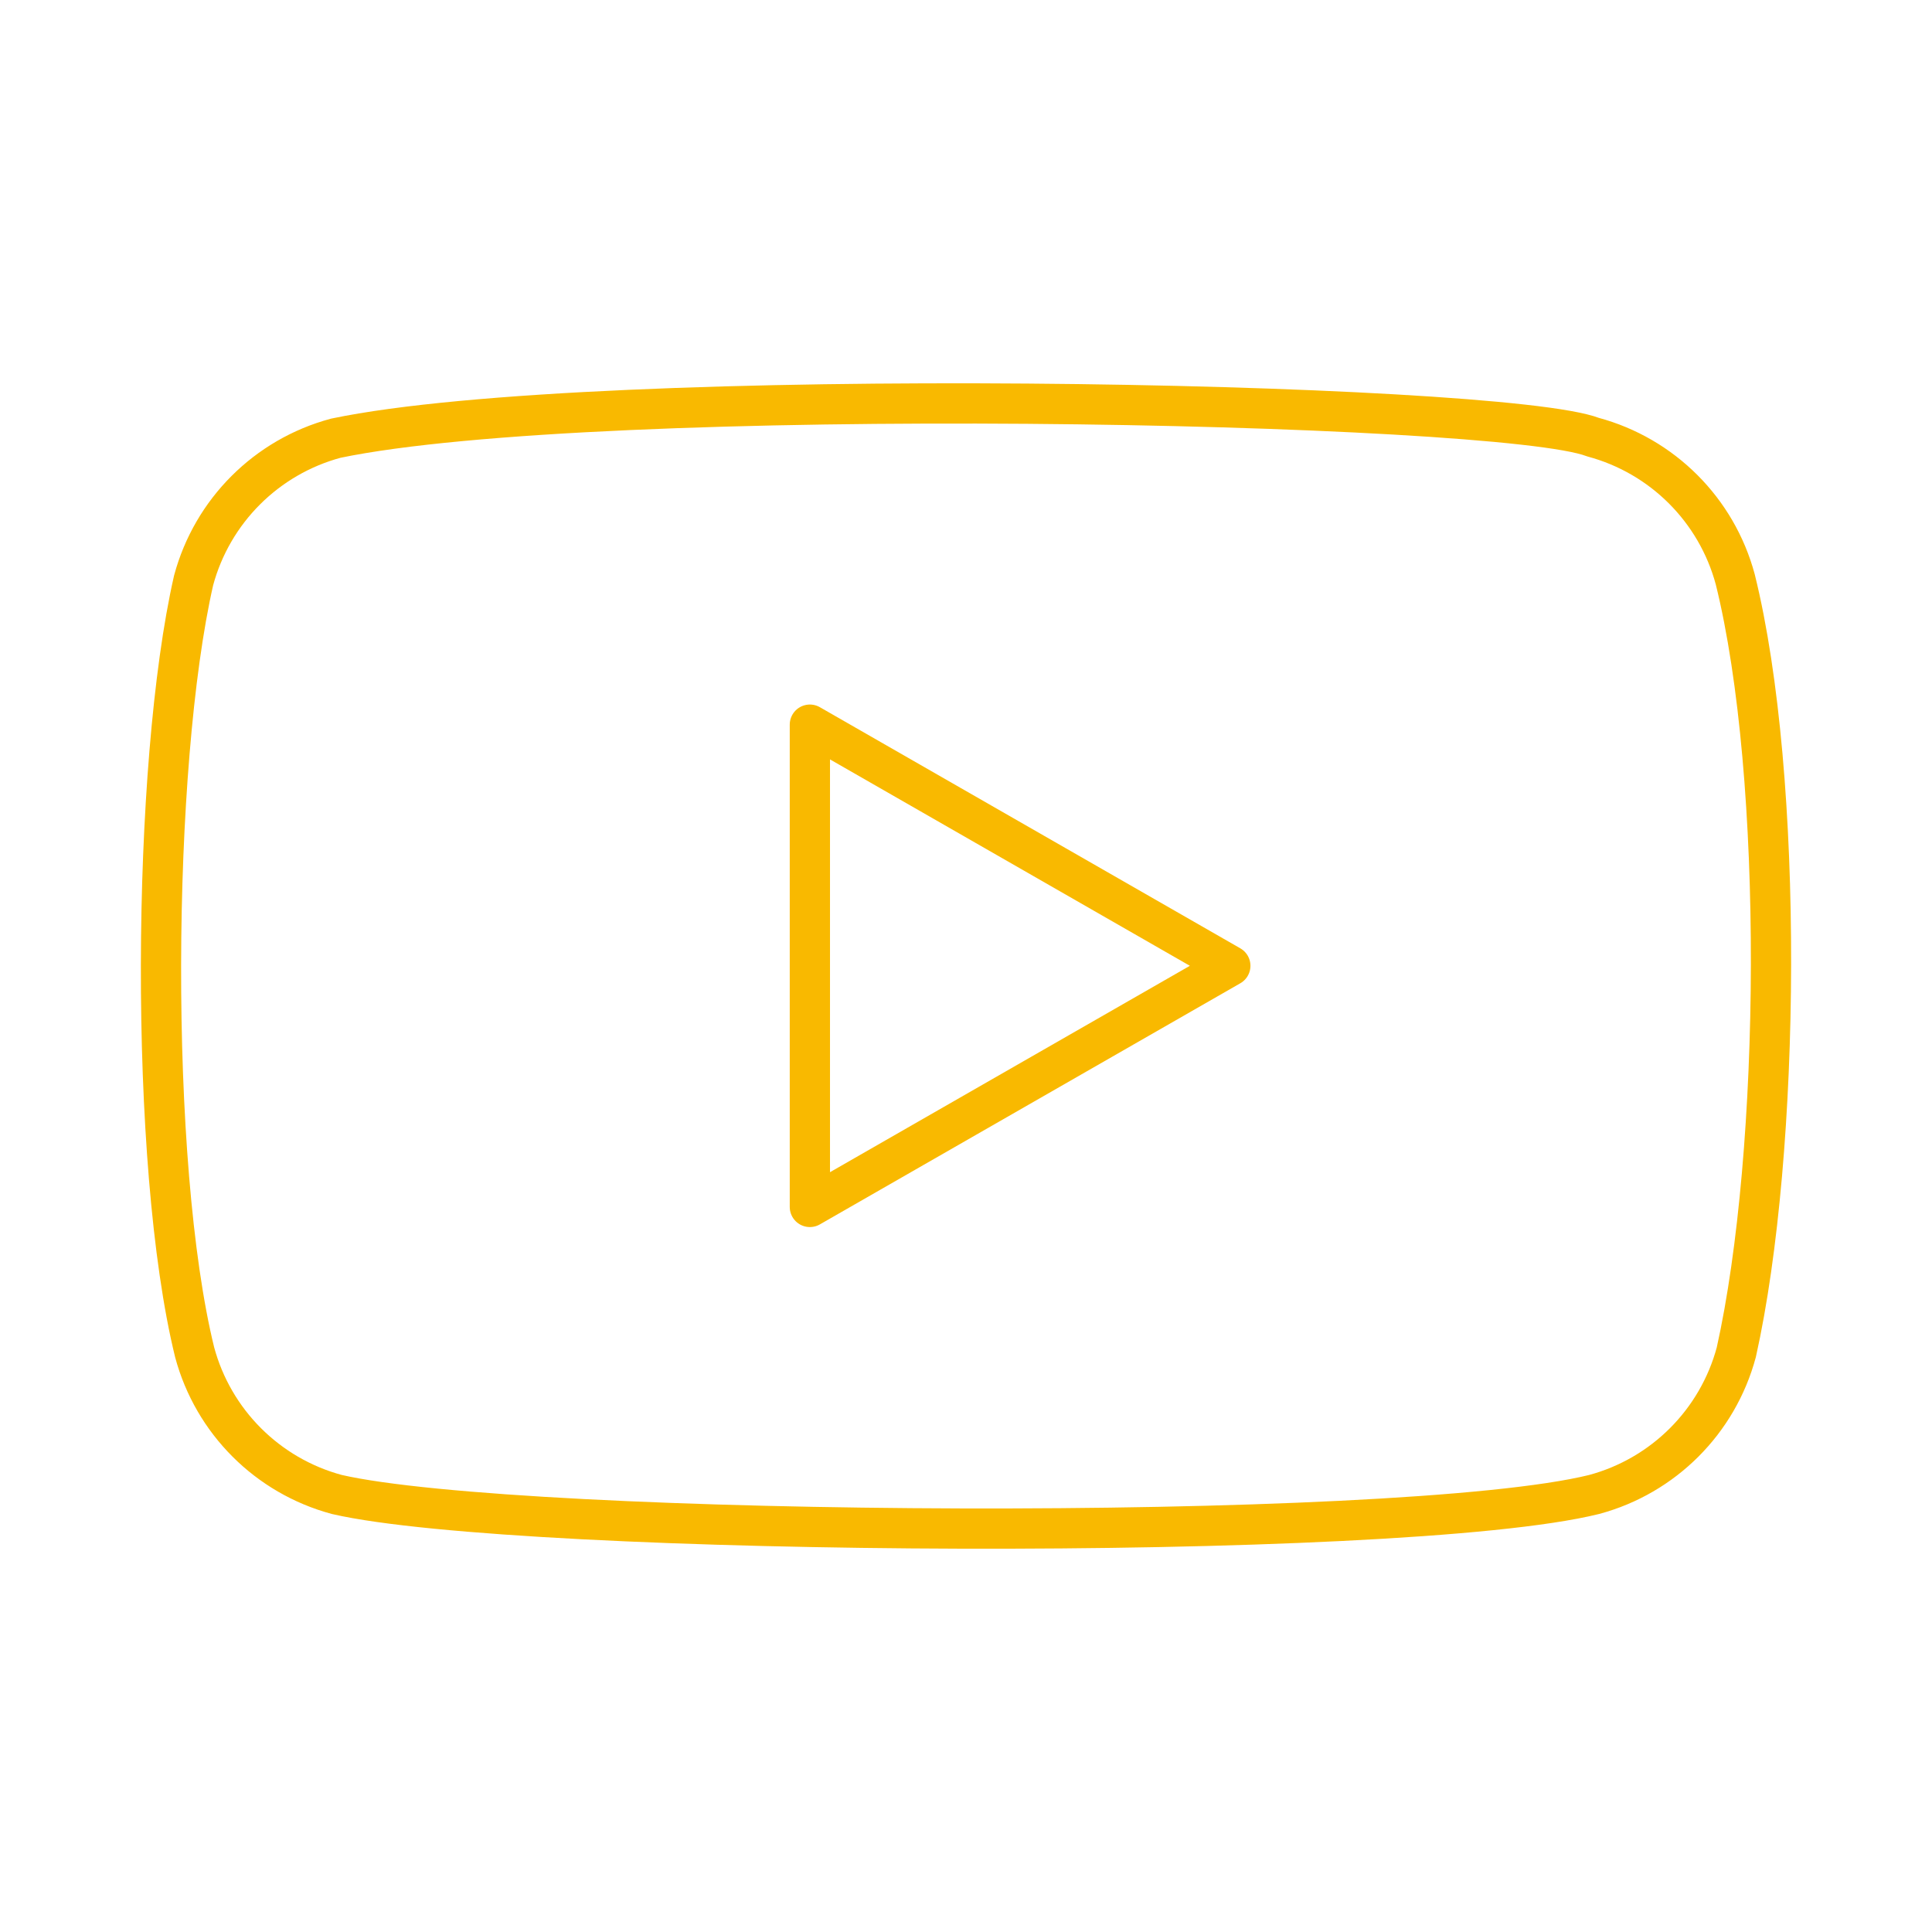
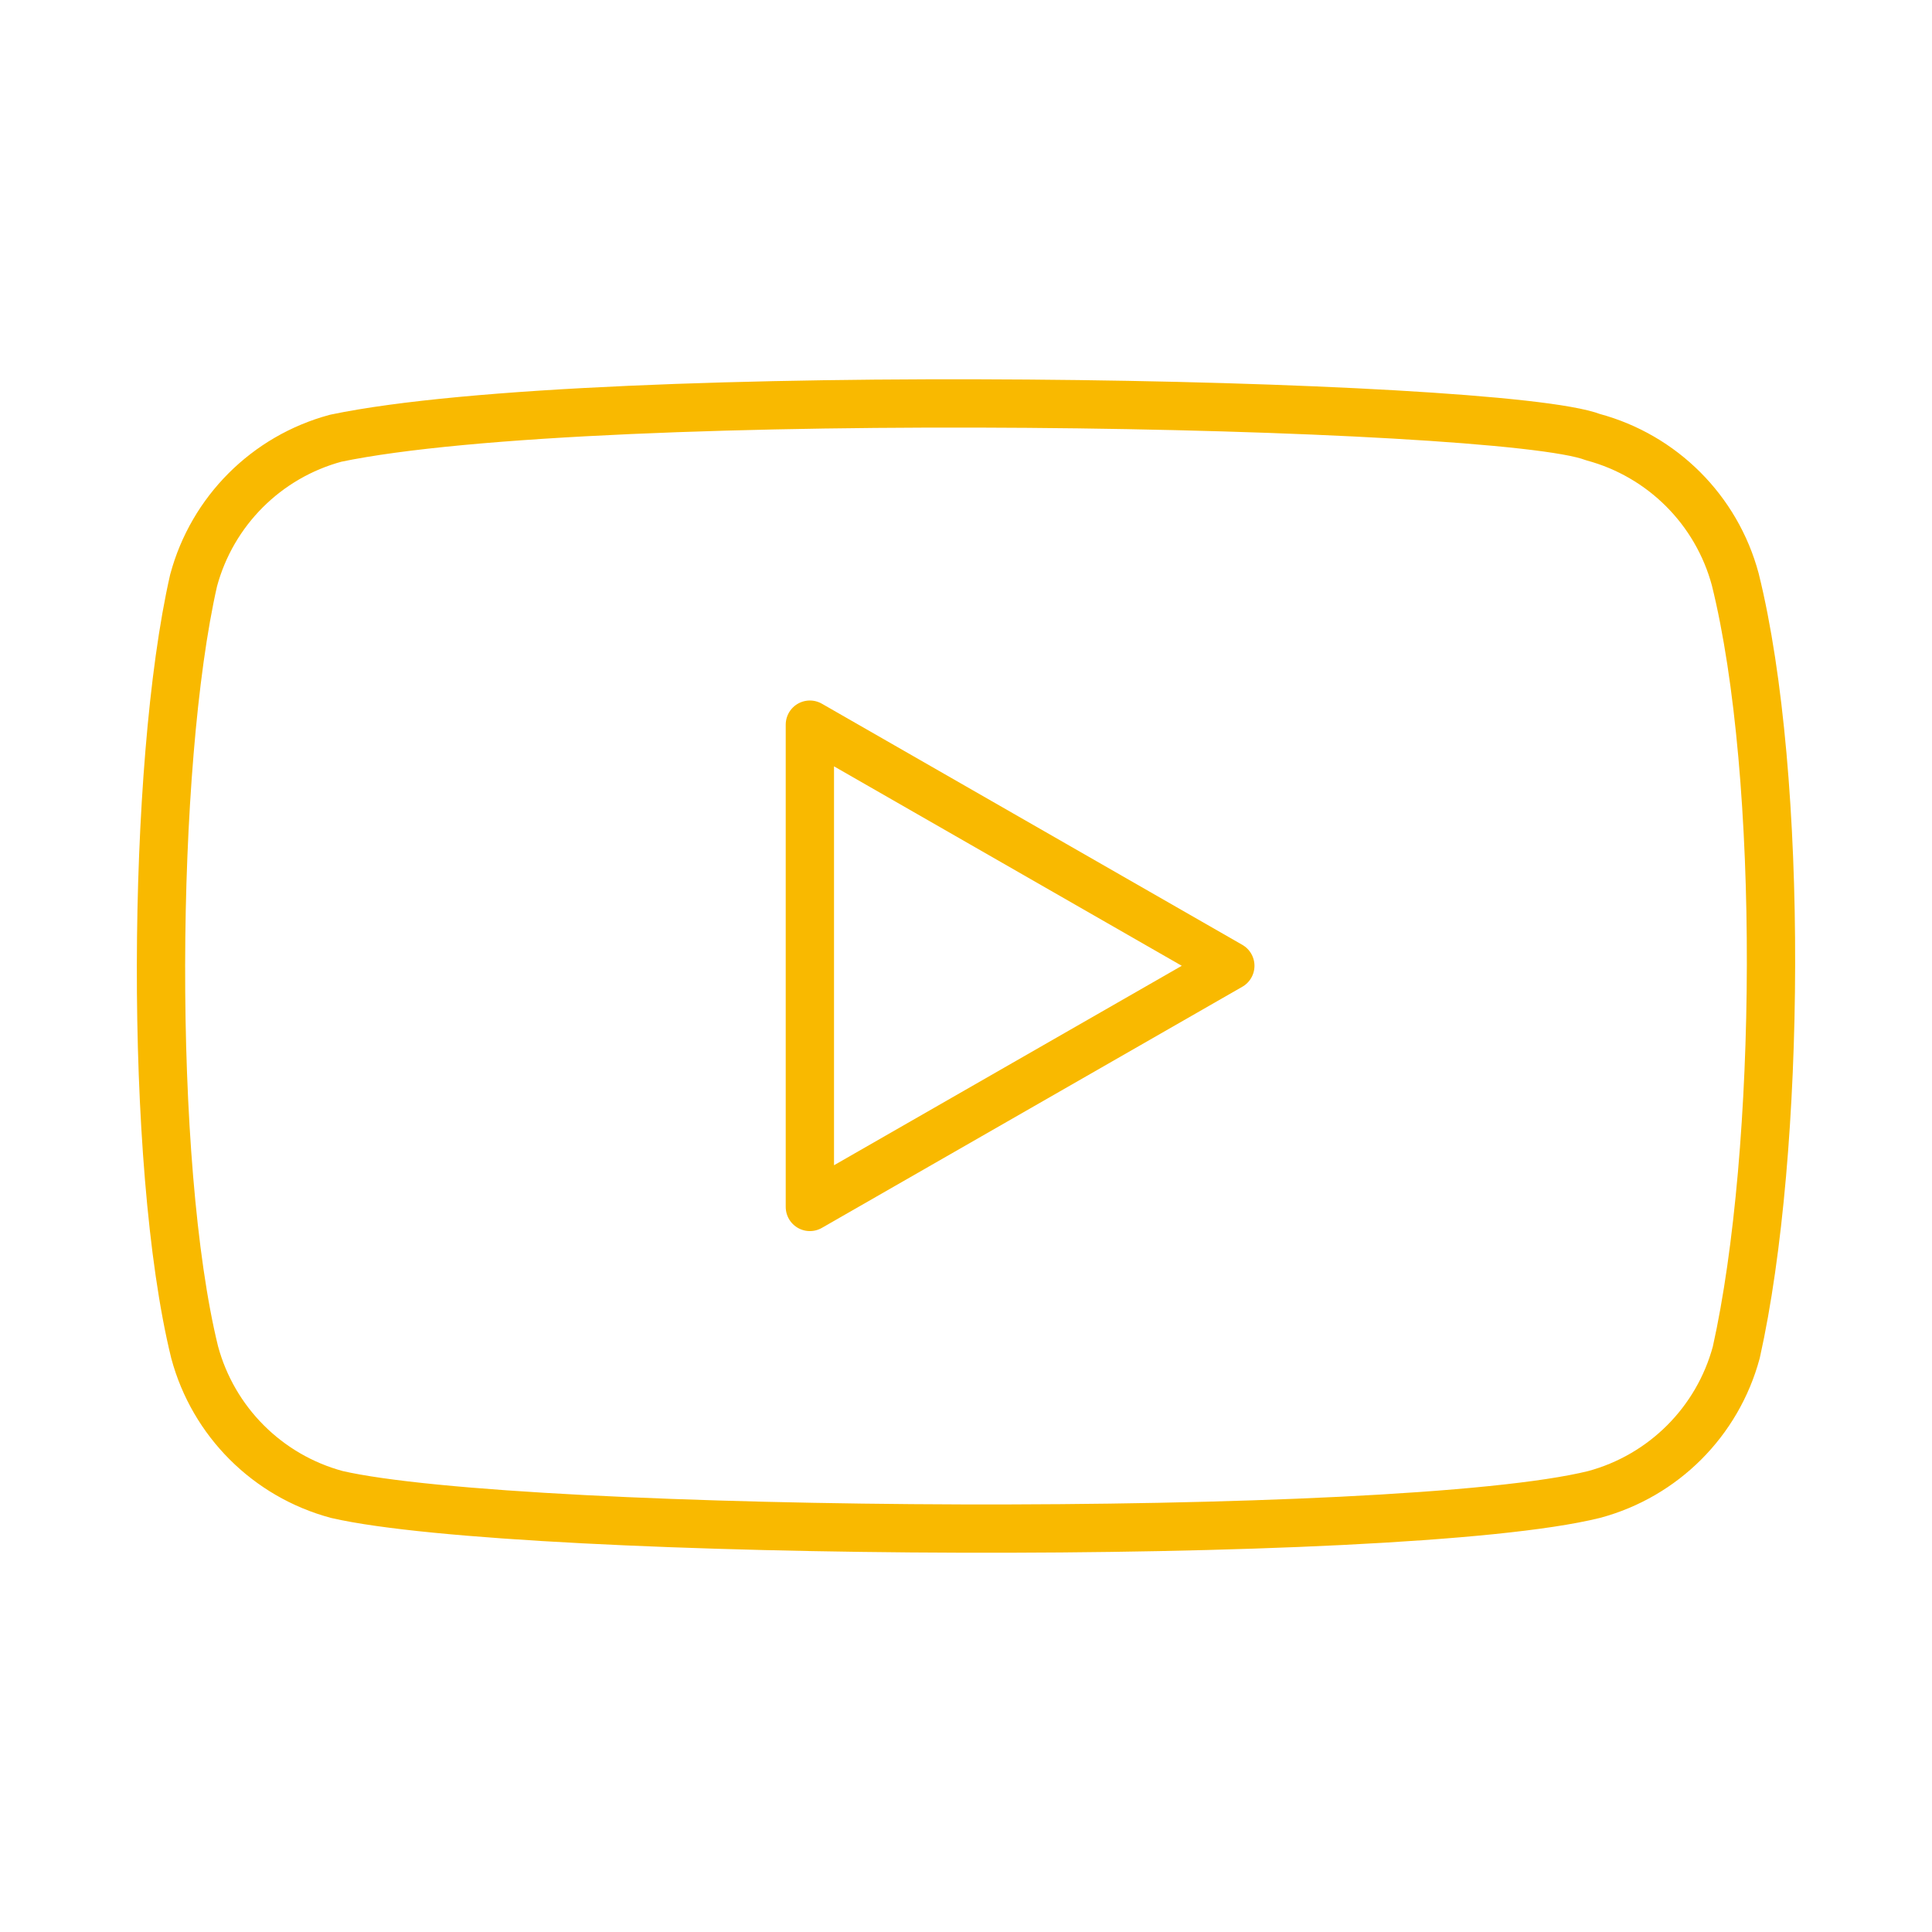
- <svg xmlns="http://www.w3.org/2000/svg" width="800px" height="800px" viewBox="0 0 48 48" fill="#000000">
+ <svg xmlns="http://www.w3.org/2000/svg" width="800px" height="800px" viewBox="0 0 48 48" fill="#000000" stroke="#000000" stroke-width="1.2">
  <g id="SVGRepo_bgCarrier" stroke-width="0" />
  <g id="SVGRepo_tracerCarrier" stroke-linecap="round" stroke-linejoin="round" />
  <g id="SVGRepo_iconCarrier">
    <defs>
      <style>.a{fill:none;stroke:#F9B900;stroke-linecap:round;stroke-linejoin:round;}</style>
    </defs>
    <path class="a" d="M43.112,14.394a5.006,5.006,0,0,0-3.533-3.533c-2.314-.894-24.733-1.331-31.236.026A5.006,5.006,0,0,0,4.81,14.42c-1.045,4.583-1.124,14.491.026,19.177A5.006,5.006,0,0,0,8.369,37.13c4.583,1.055,26.371,1.203,31.236,0a5.006,5.006,0,0,0,3.533-3.533C44.252,28.604,44.331,19.31,43.112,14.394Z" />
    <path class="a" d="M30.567,23.995,20.121,18.004V29.986Z" />
  </g>
</svg>
